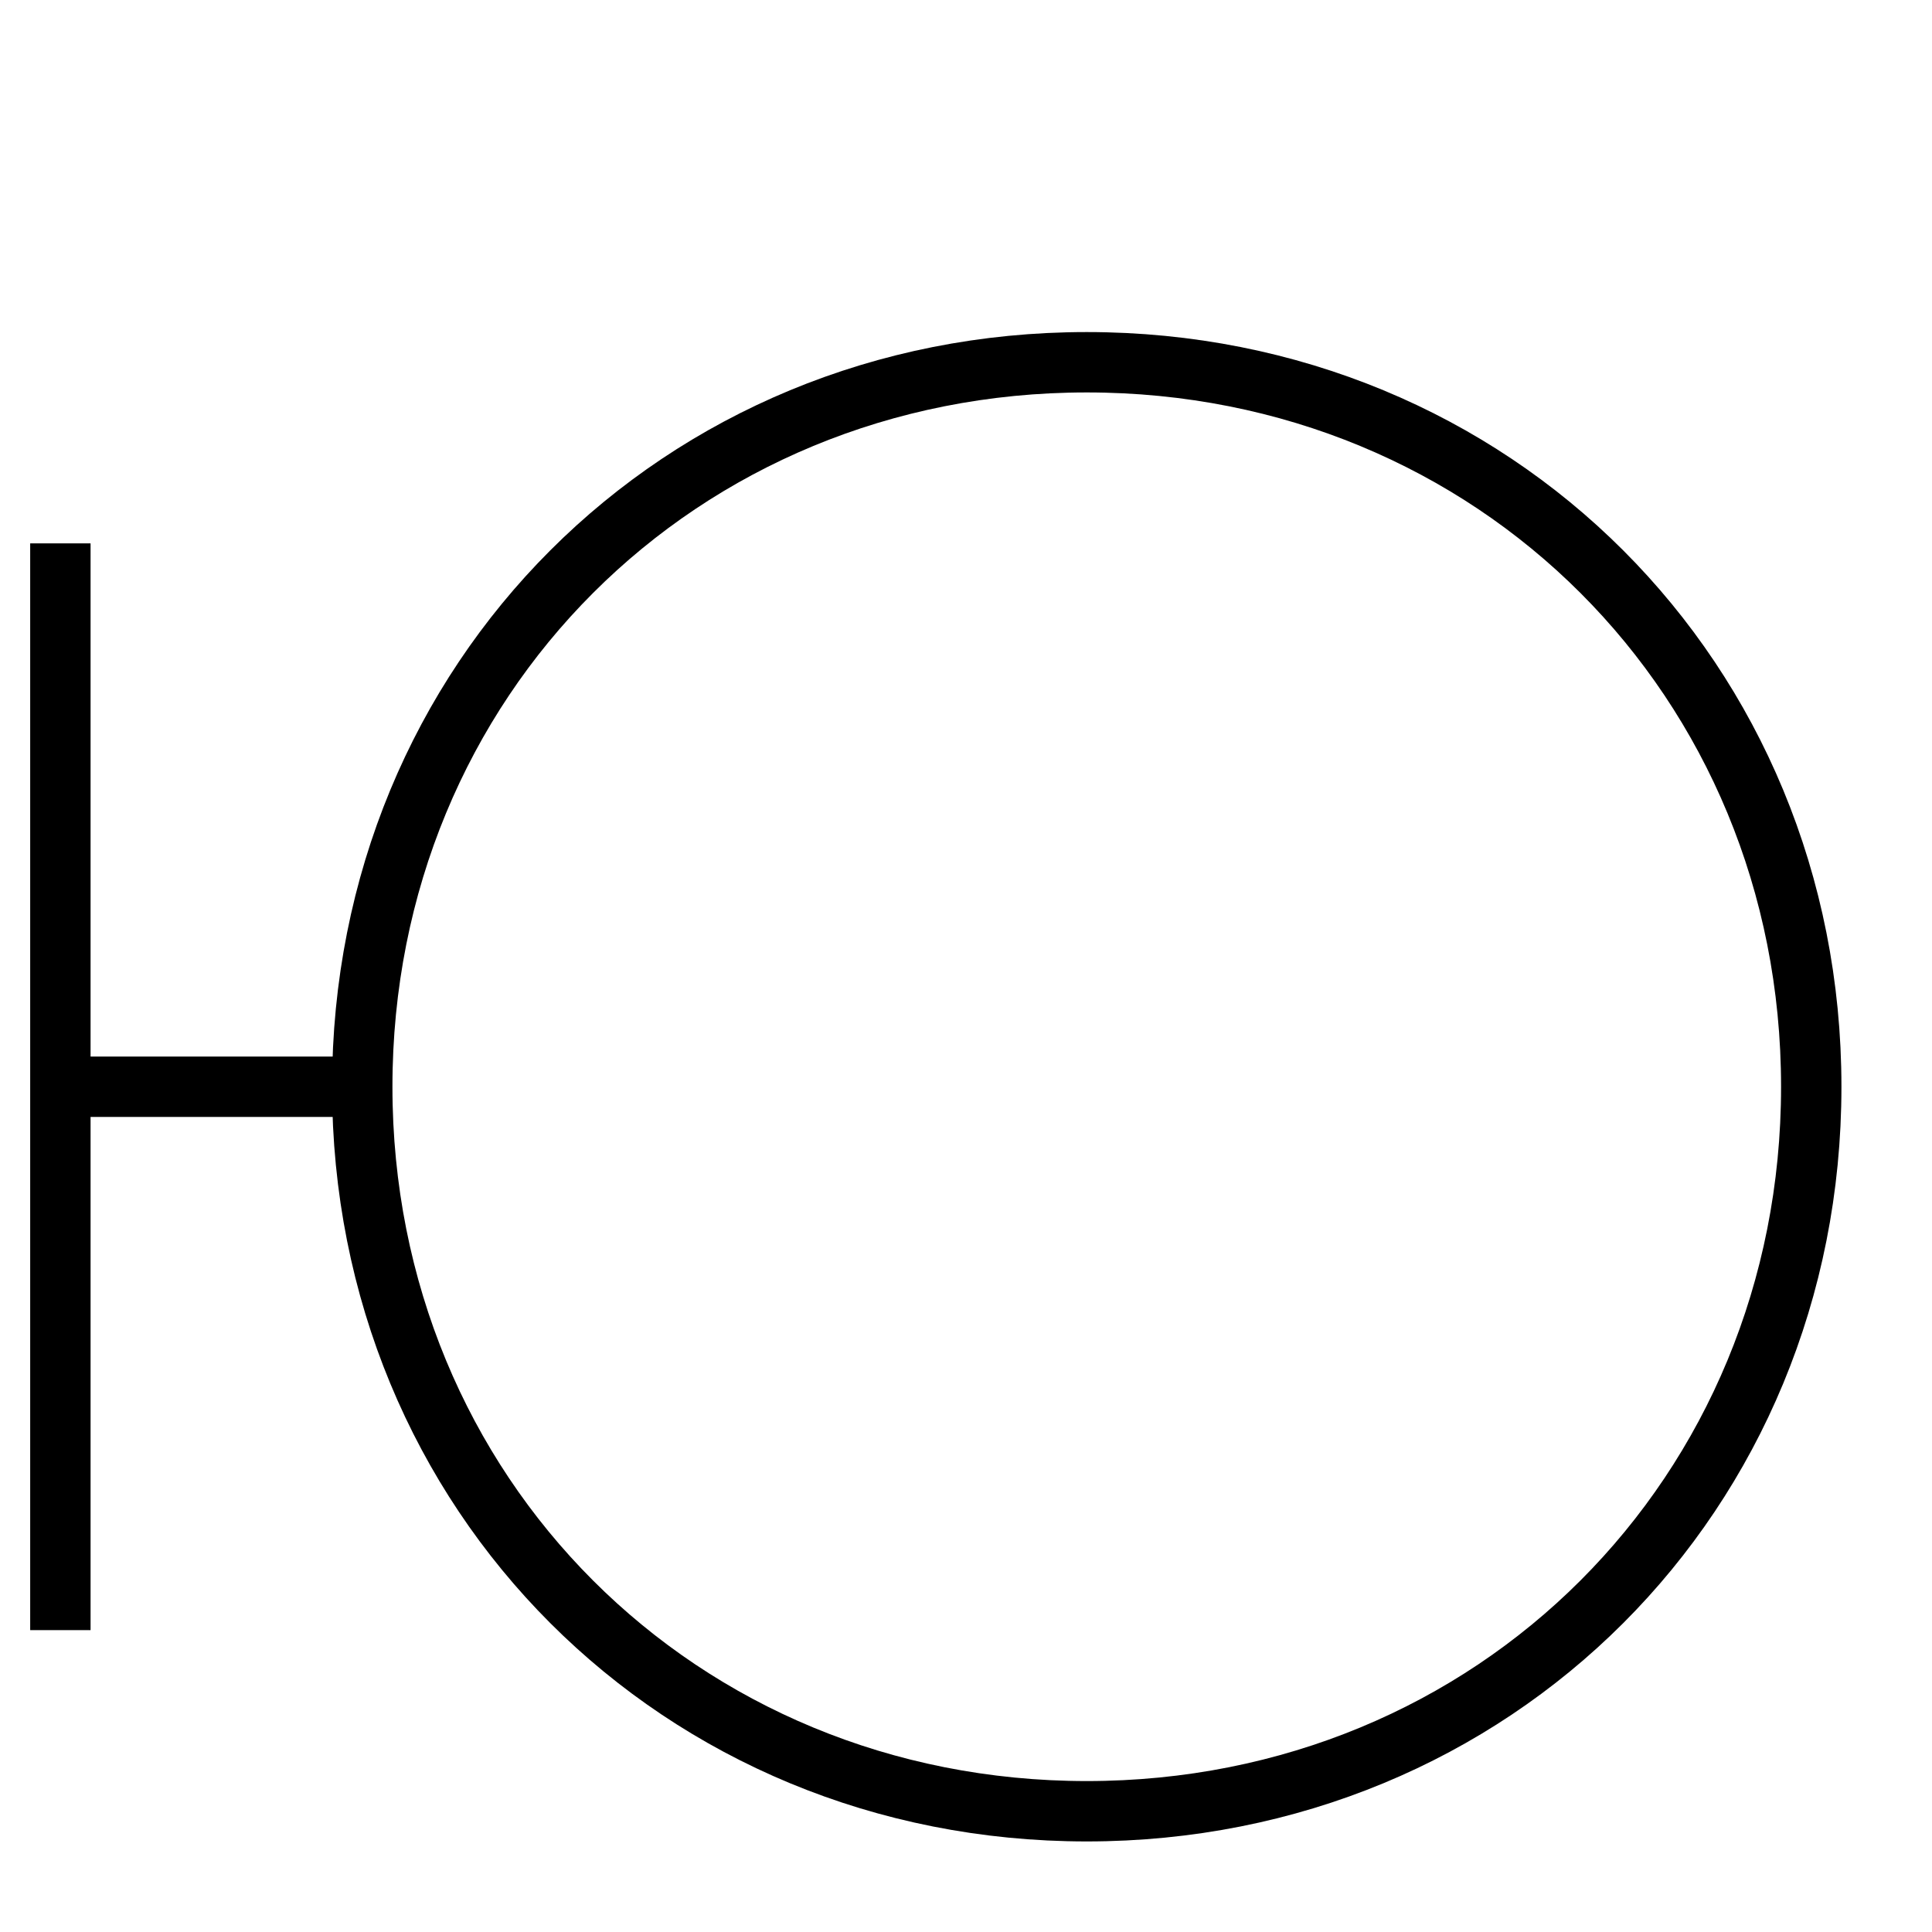
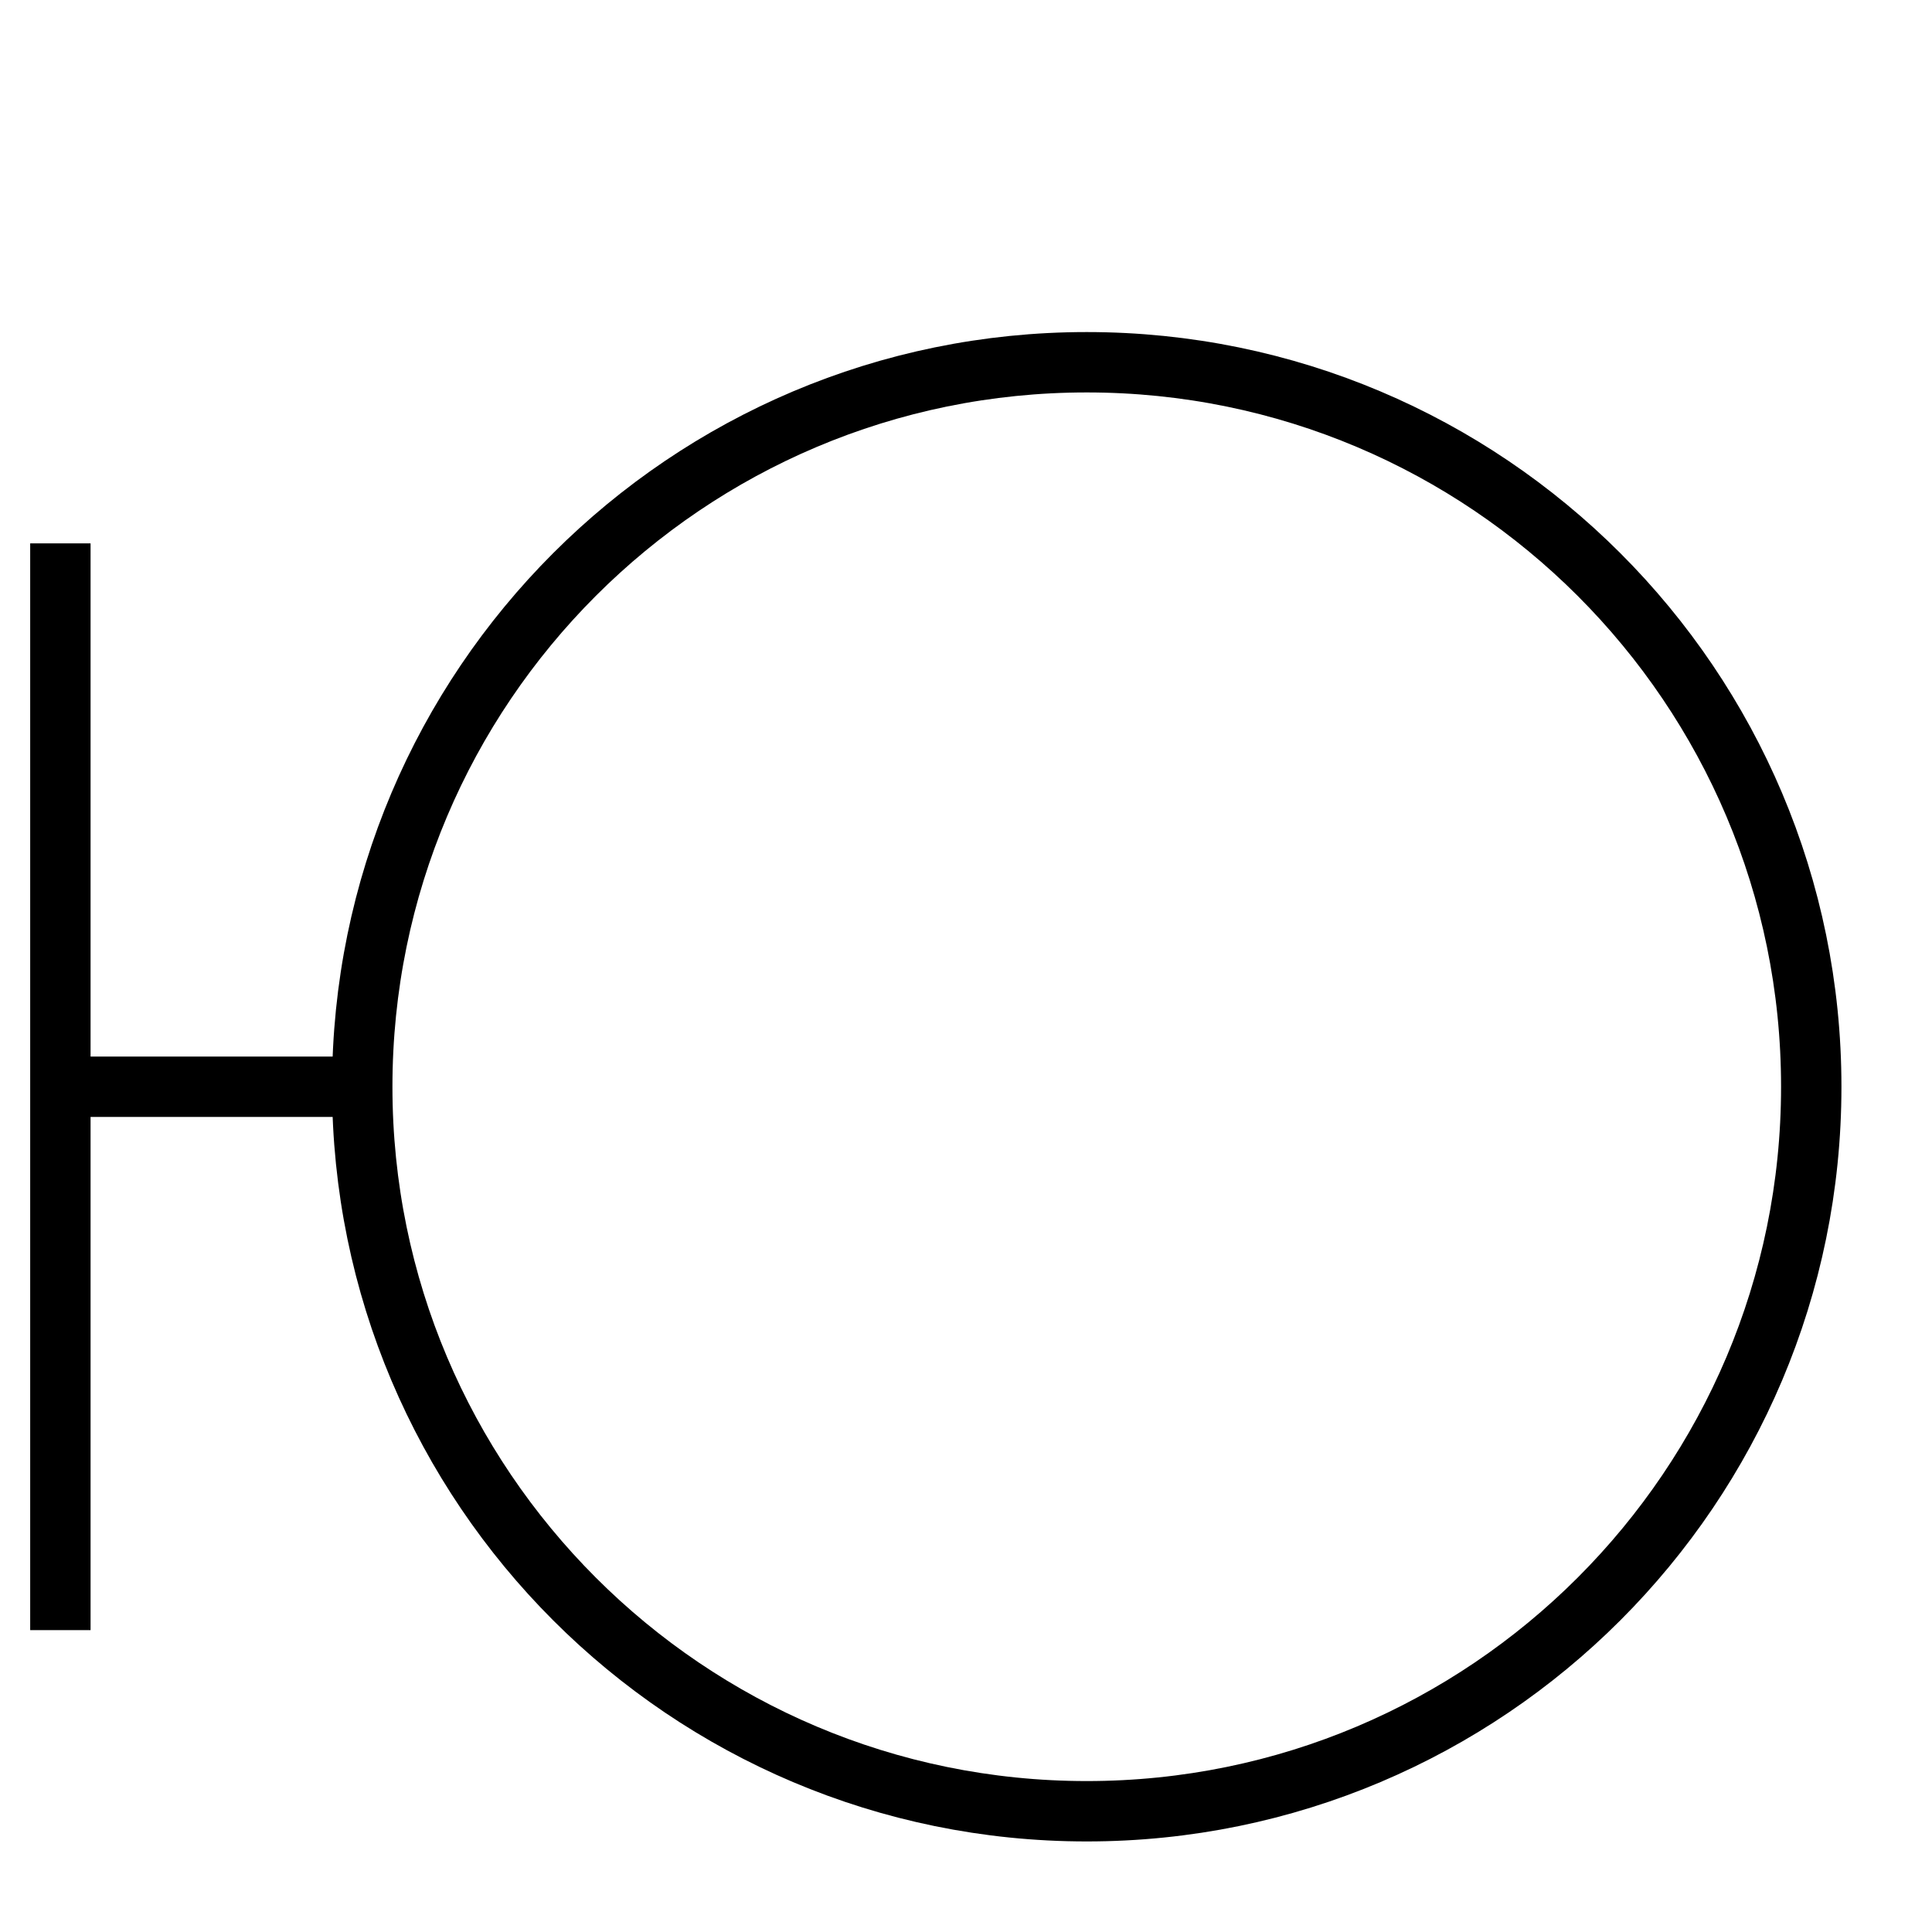
<svg xmlns="http://www.w3.org/2000/svg" width="100%" height="100%" viewBox="0 0 32 32" preserveAspectRatio="xMidYMid meet" version="1.1">
-   <path stroke="black" fill="none" d="M 6,18 C 6,11.25 11.25,6 18,6 S 30,11.25 30,18 S 24.75,30 18,30 S 6,24.75 6,18 " />
+   <path stroke="black" fill="none" d="M 6,18 C 6,11.375 11.375,6 18,6 S 30,11.375 30,18 S 24.625,30 18,30 S 6,24.625 6,18 " />
  <path stroke="black" fill="none" d="M 1,9 L 1,27 M 1,18 L 6,18 " />
</svg>
